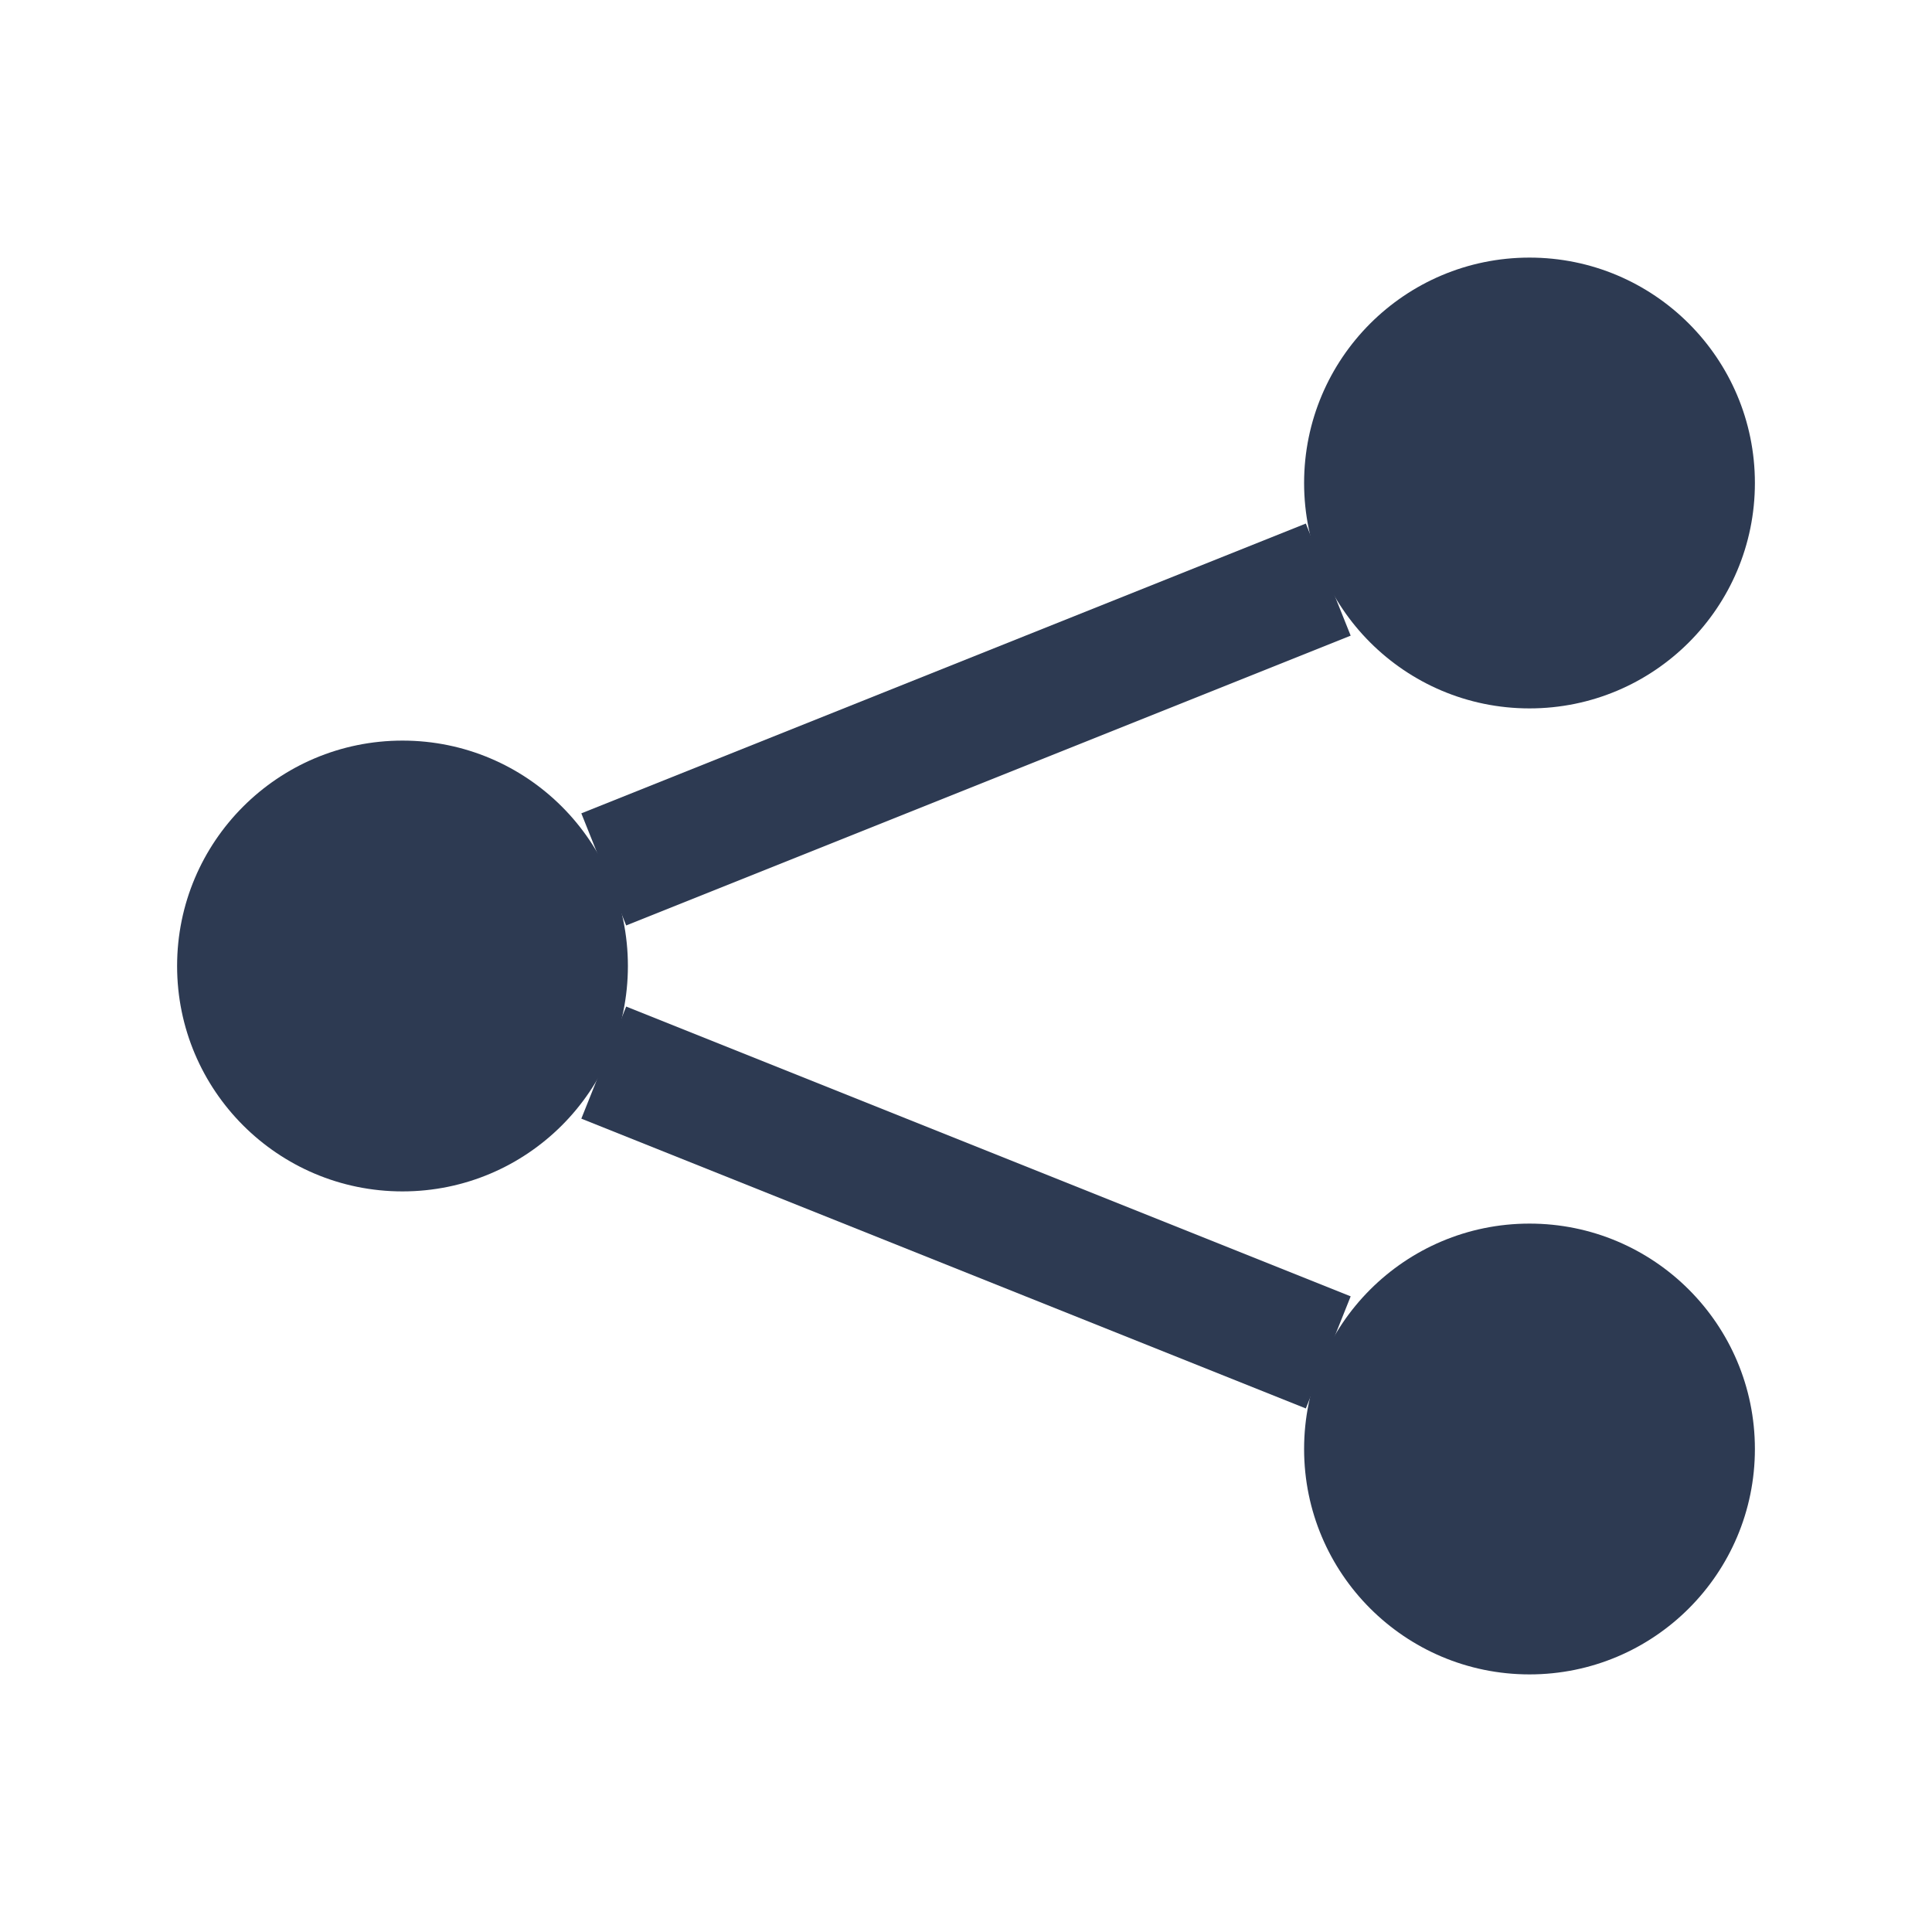
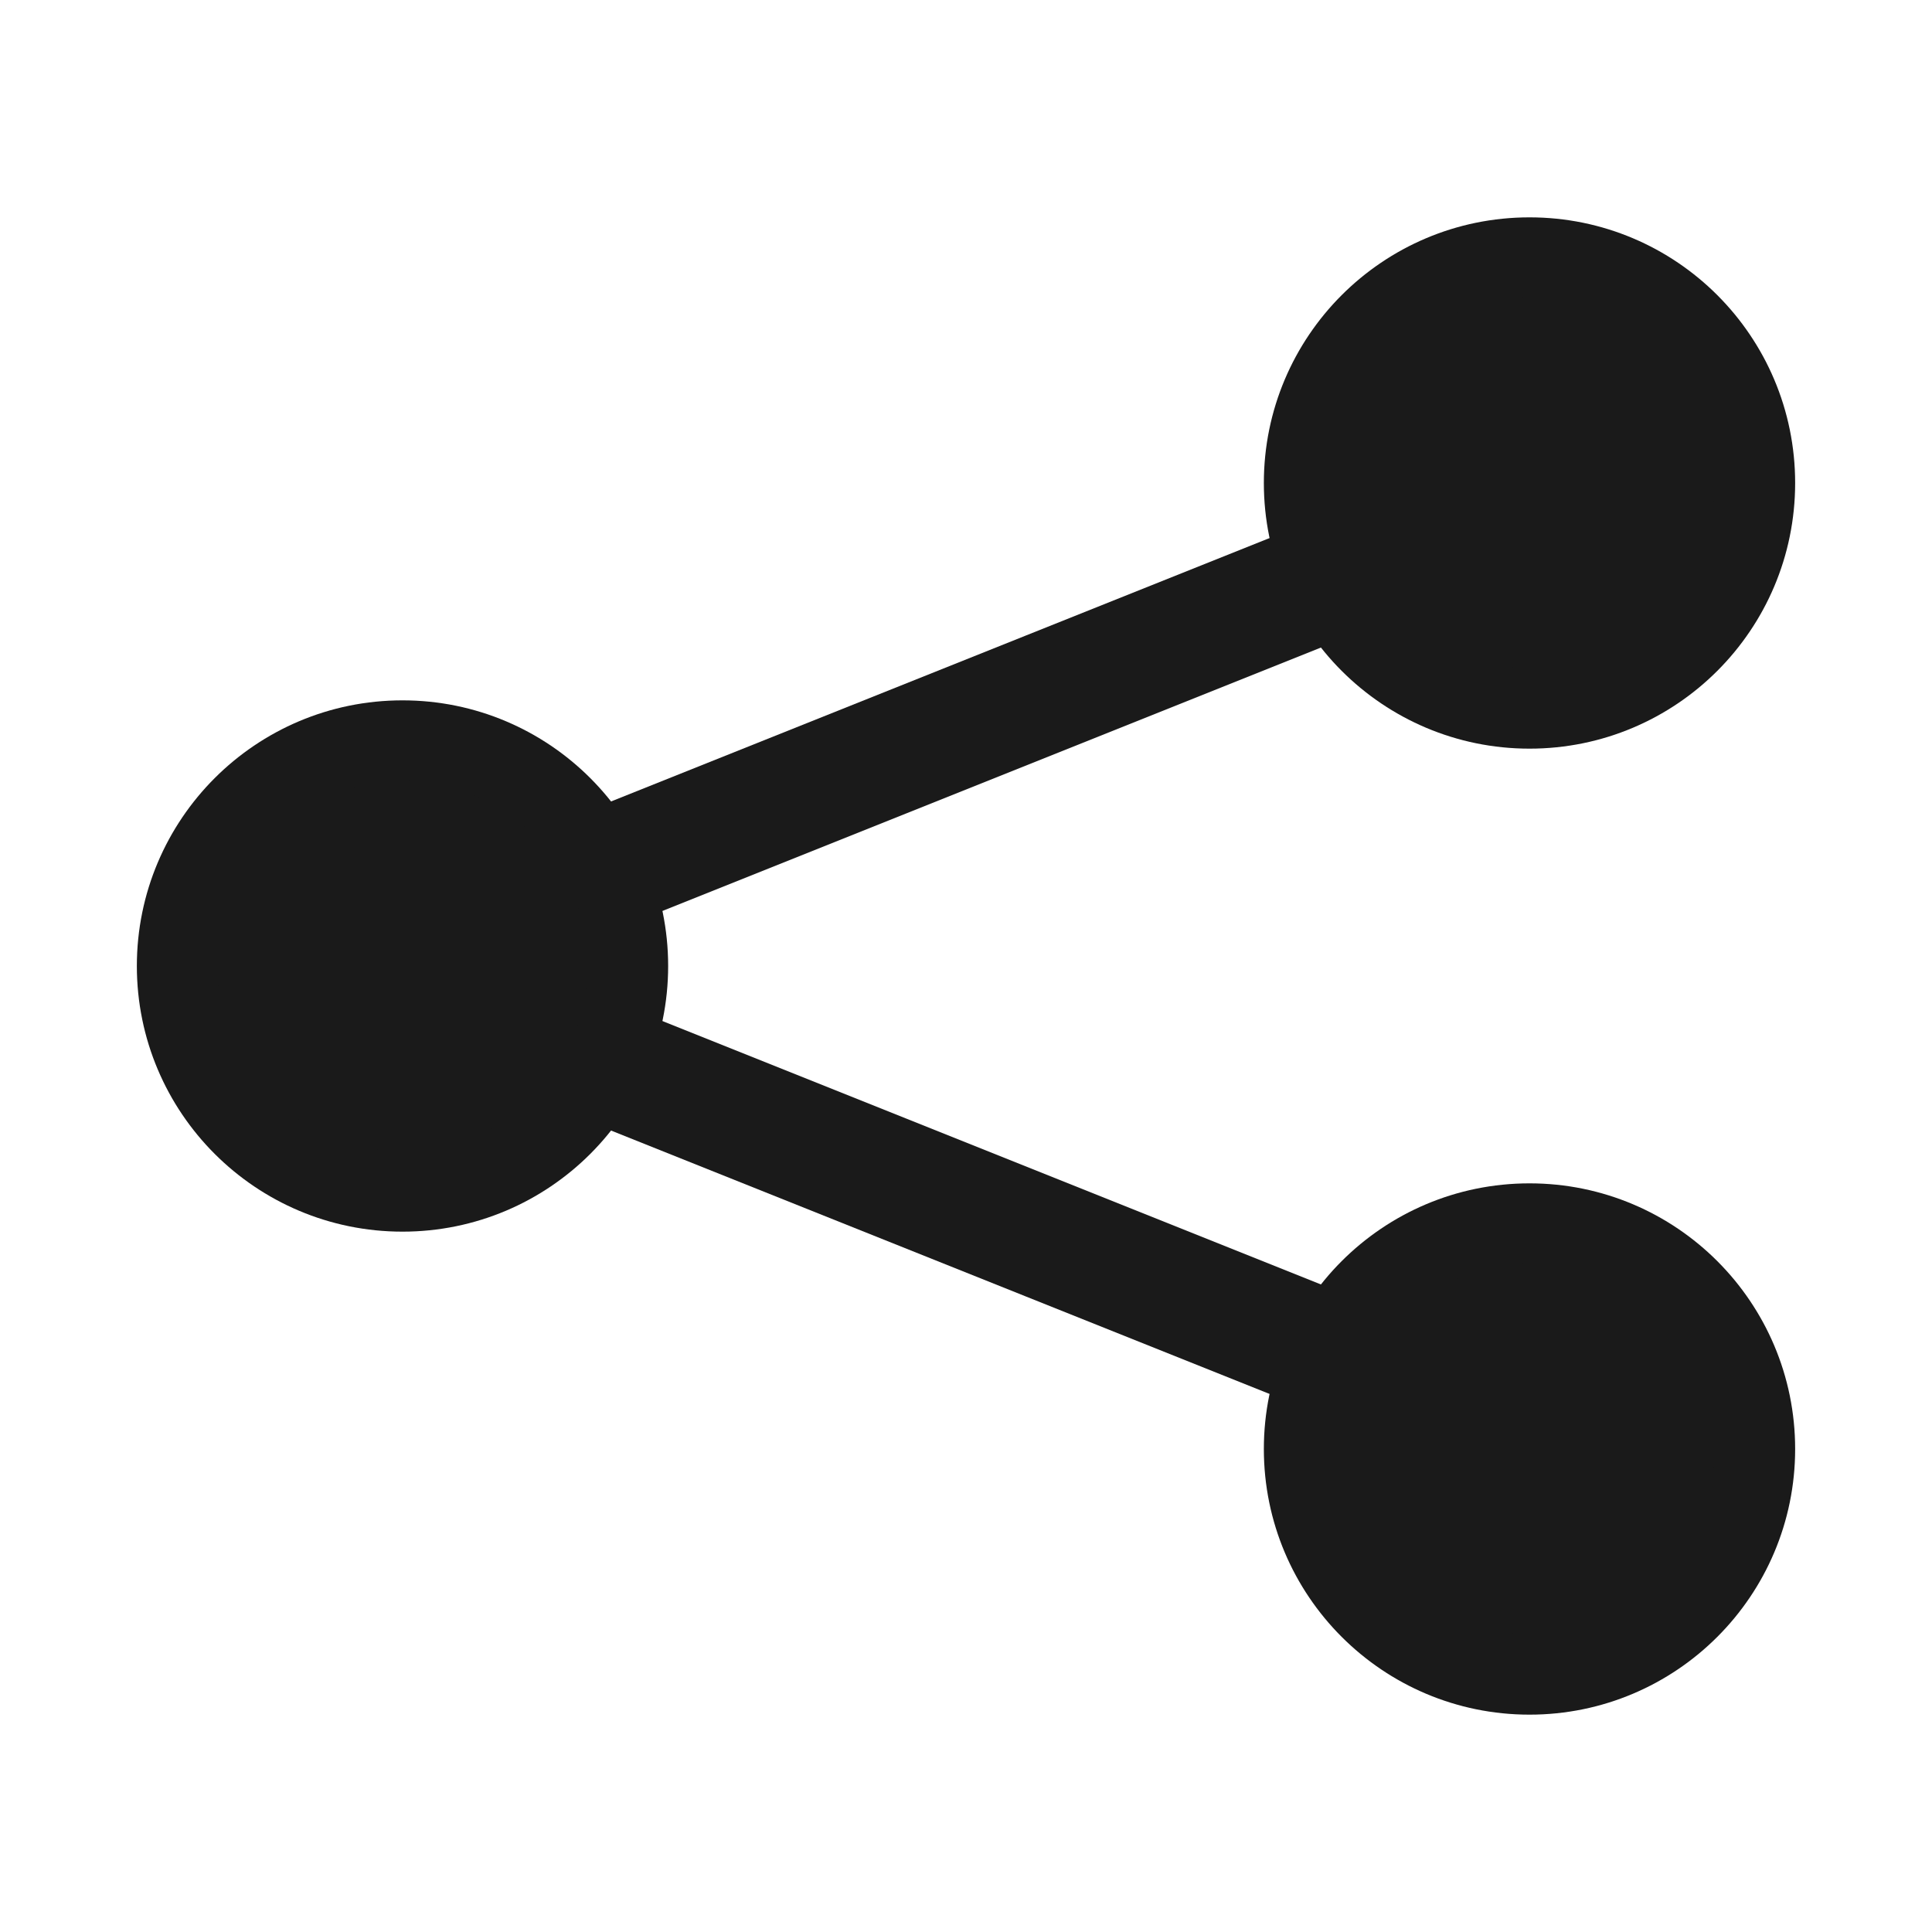
<svg xmlns="http://www.w3.org/2000/svg" viewBox="0 0 24 24" fill="none">
-   <circle cx="5" cy="12" r="2.8" fill="#2D3A52" />
-   <circle cx="19" cy="6" r="2.8" fill="#2D3A52" />
-   <circle cx="19" cy="18" r="2.8" fill="#2D3A52" />
-   <line x1="7.5" y1="10.8" x2="16.5" y2="7.2" stroke="#2D3A52" stroke-width="1.5" />
-   <line x1="7.5" y1="13.2" x2="16.5" y2="16.8" stroke="#2D3A52" stroke-width="1.5" />
+   <style>
+     .n { fill: #1A1A1A; stroke: #1A1A1A; }
+     @media (prefers-color-scheme: dark) { .n { fill: #E8E8E8; stroke: #E8E8E8; } }
+   </style>
+   <circle class="n" cx="5" cy="12" r="2.8" stroke="none" />
+   <circle class="n" cx="19" cy="6" r="2.8" stroke="none" />
+   <circle class="n" cx="19" cy="18" r="2.8" stroke="none" />
+   <line class="n" x1="7.5" y1="10.8" x2="16.5" y2="7.2" stroke-width="1.5" />
+   <line class="n" x1="7.5" y1="13.2" x2="16.5" y2="16.8" stroke-width="1.5" />
</svg>
